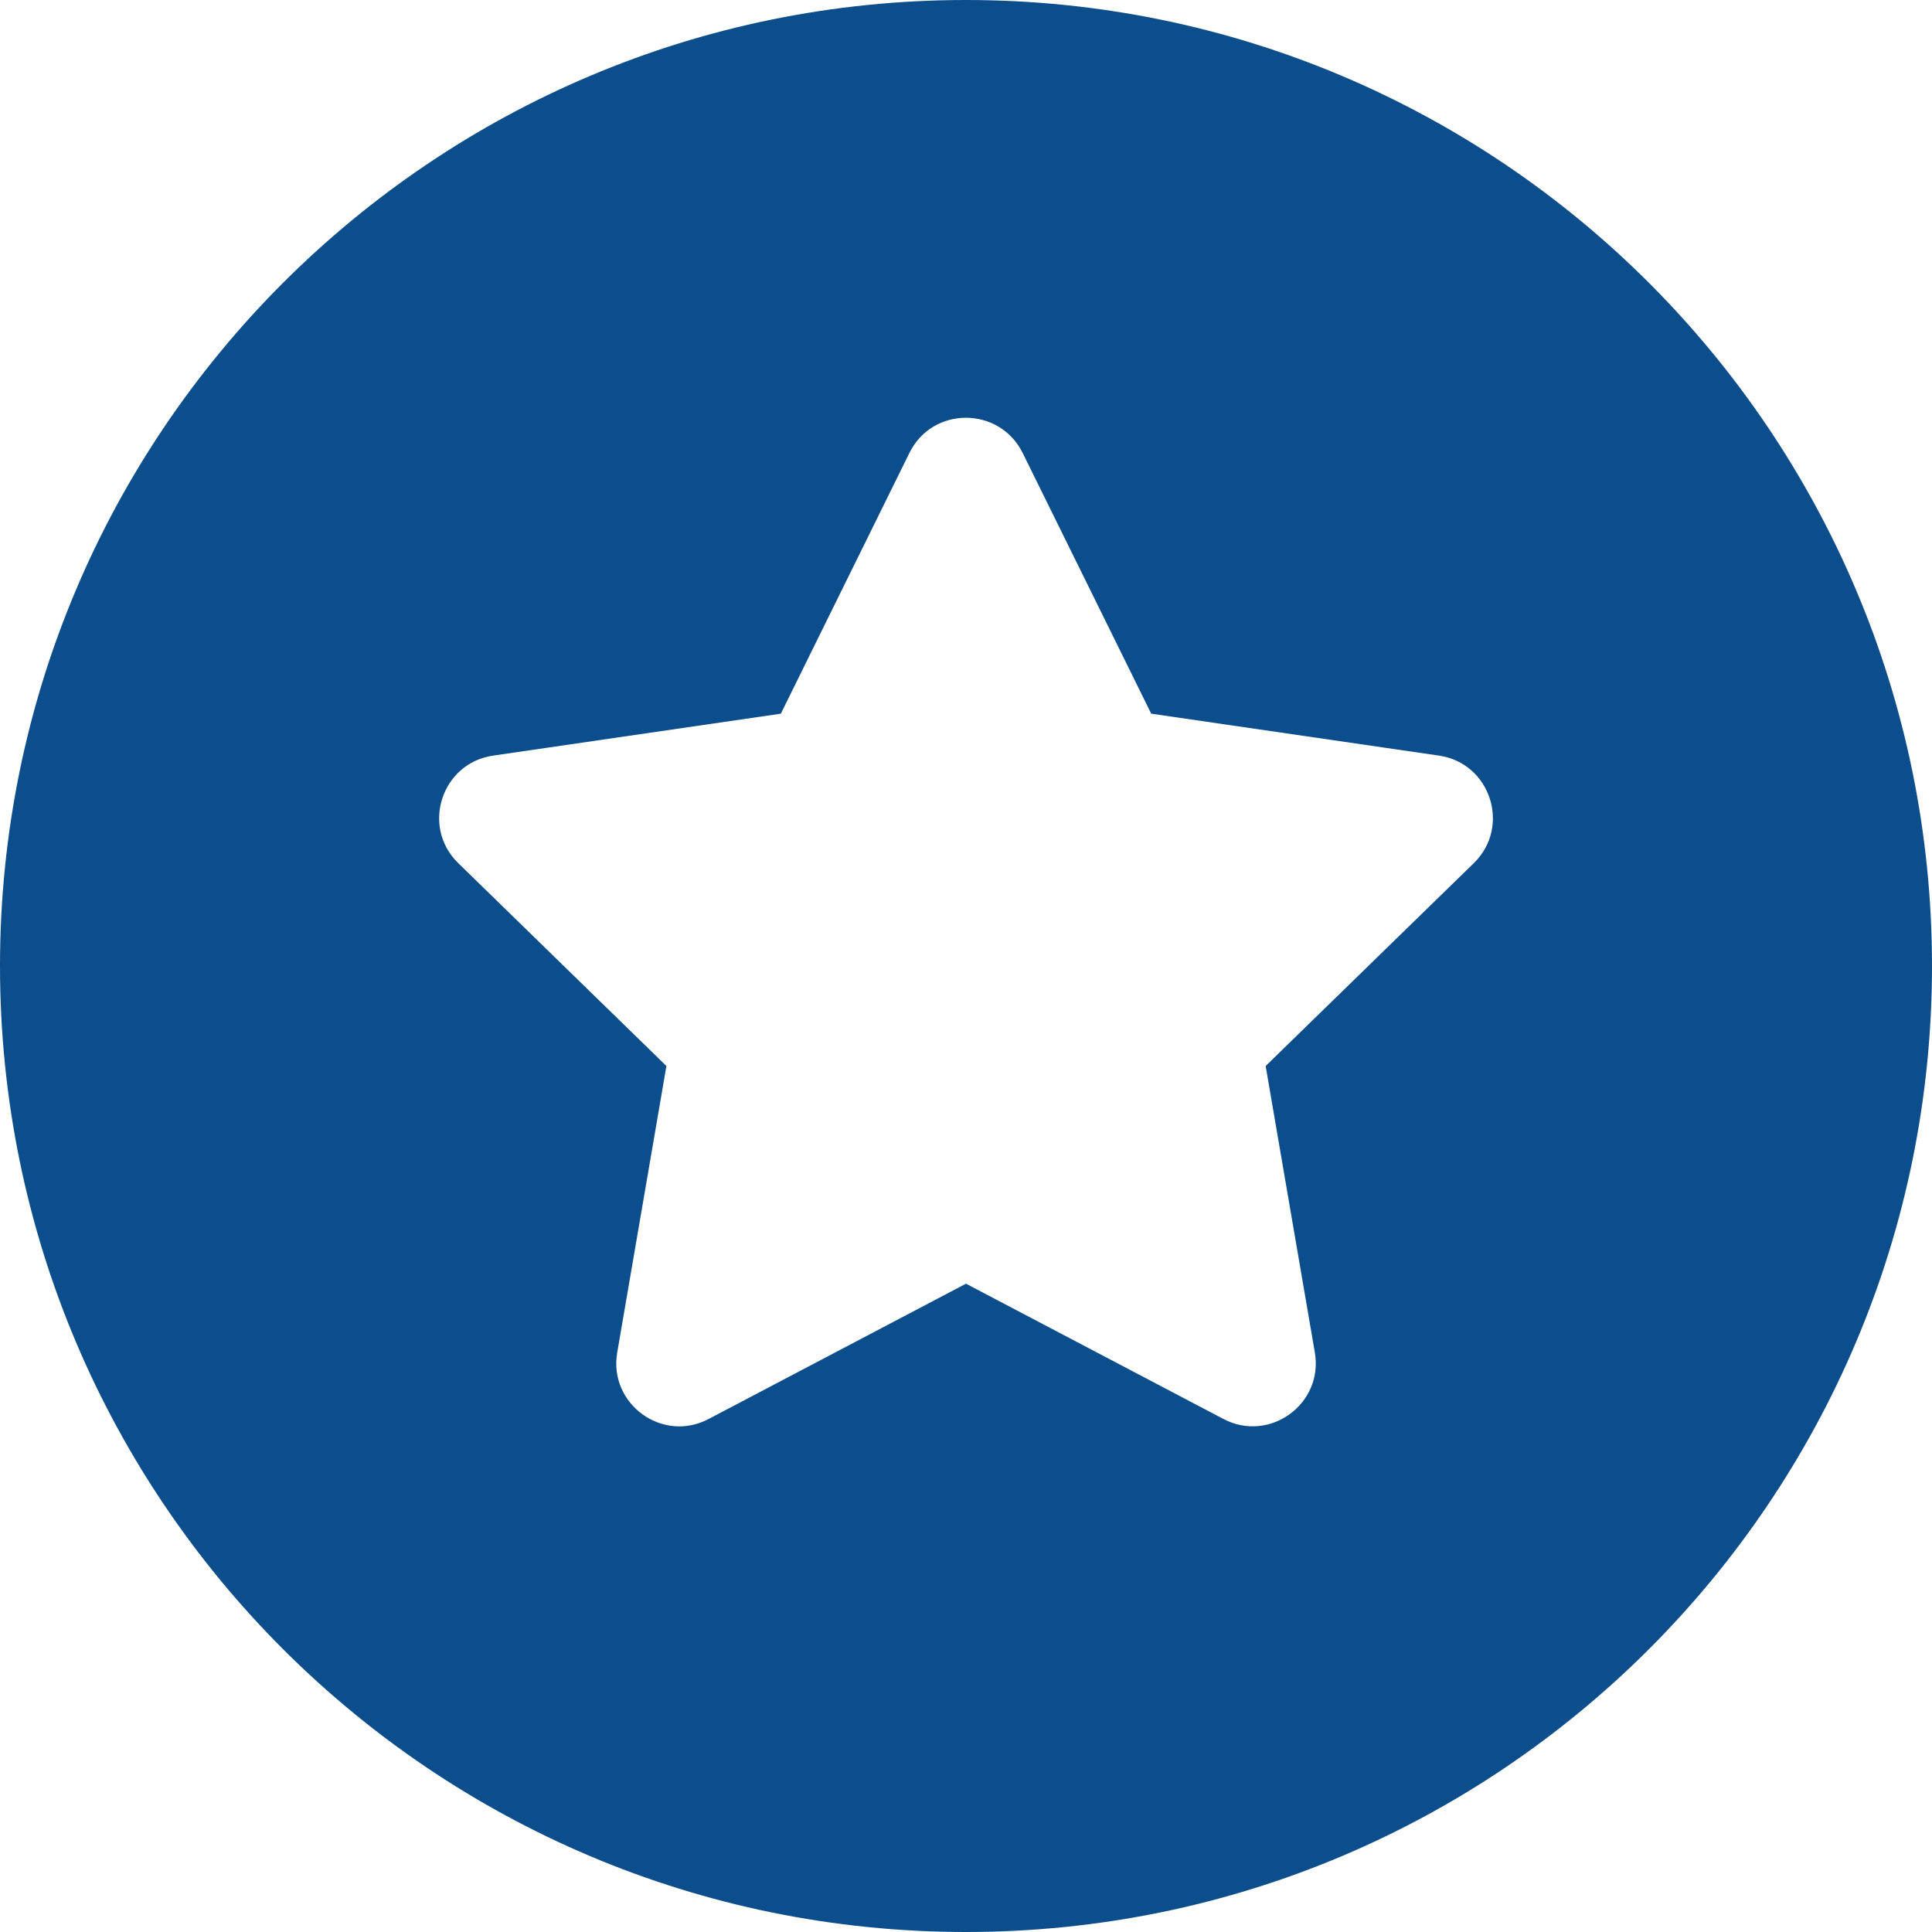
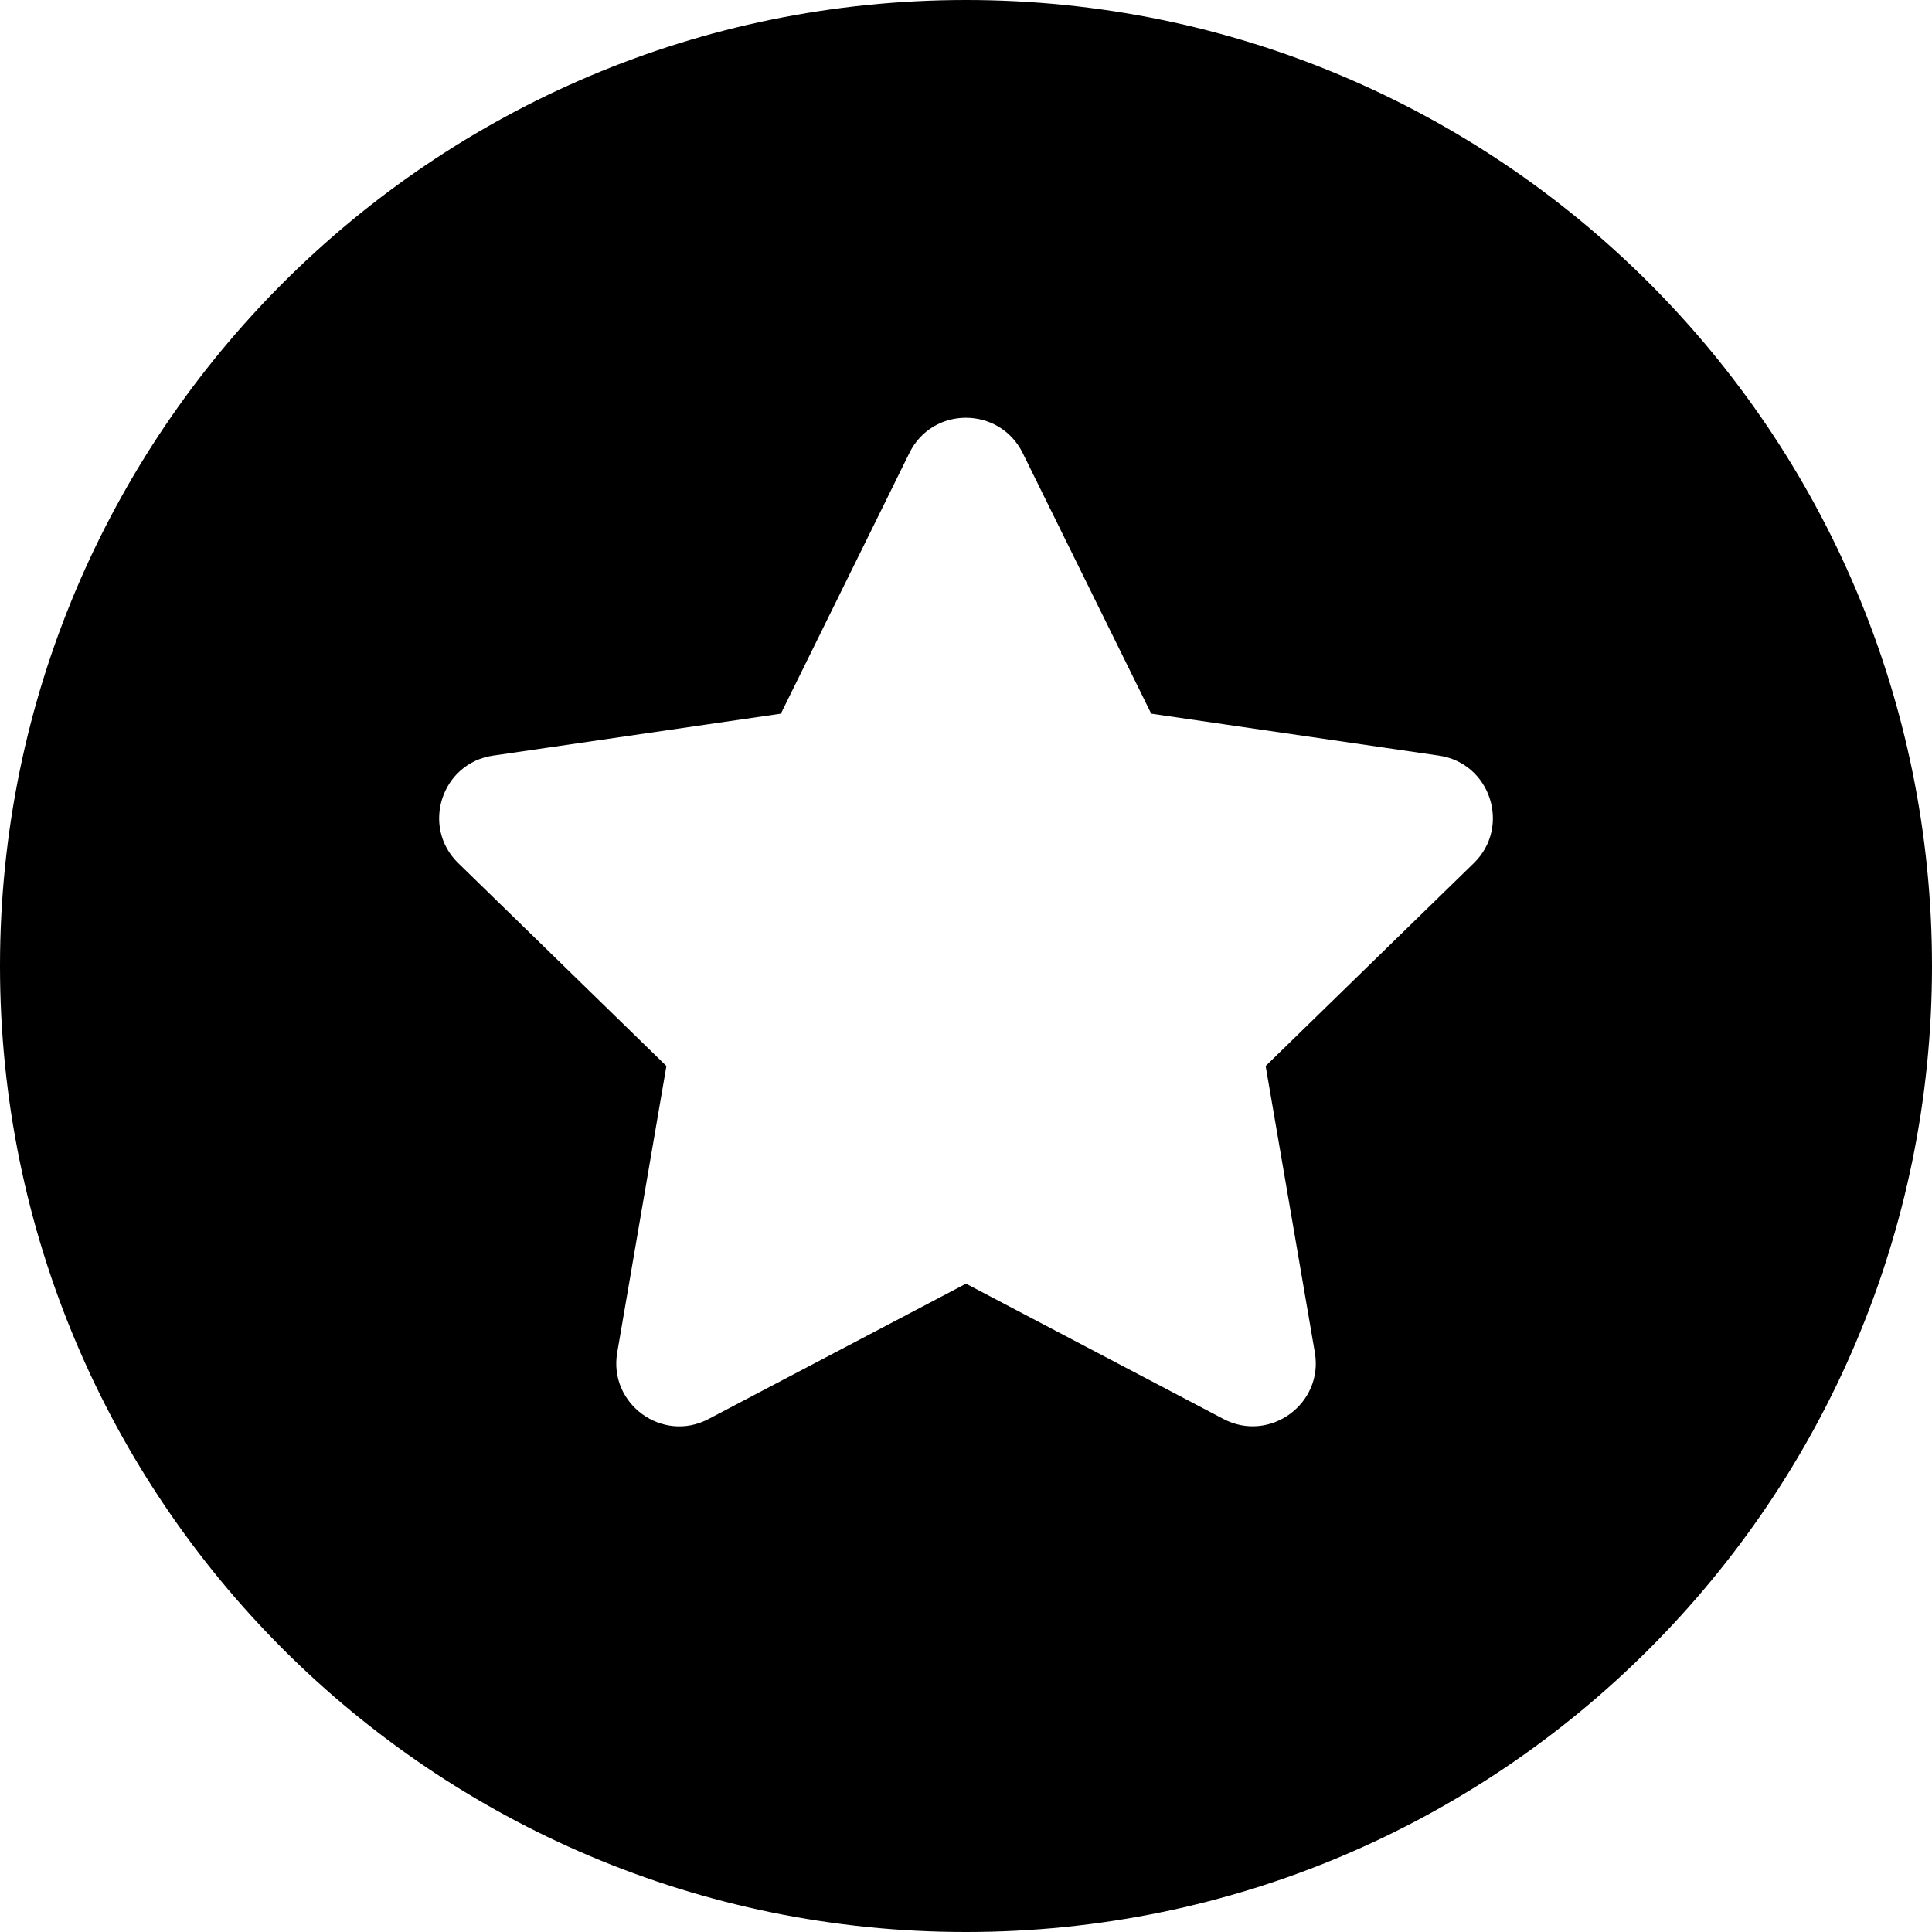
<svg xmlns="http://www.w3.org/2000/svg" width="30" height="30" viewBox="0 0 30 30" fill="none">
-   <path d="M15 0C6.716 0 0 6.716 0 15C0 23.284 6.716 30 15 30C23.284 30 30 23.284 30 15C30 6.716 23.284 0 15 0ZM22.885 13.403L19.653 16.553L20.417 21.003C20.553 21.801 19.713 22.41 18.998 22.034L15 19.933L11.003 22.034C10.287 22.413 9.447 21.8 9.584 21.003L10.348 16.553L7.116 13.403C6.534 12.837 6.856 11.849 7.657 11.733L12.125 11.082L14.122 7.032C14.302 6.667 14.65 6.487 14.998 6.487C15.349 6.487 15.699 6.67 15.879 7.032L17.876 11.082L22.344 11.733C23.145 11.849 23.466 12.837 22.885 13.403Z" fill="#0C4E8C" />
+   <path fill="#000" d="M15 0C6.716 0 0 6.716 0 15C0 23.284 6.716 30 15 30C23.284 30 30 23.284 30 15C30 6.716 23.284 0 15 0ZM22.885 13.403L19.653 16.553L20.417 21.003C20.553 21.801 19.713 22.41 18.998 22.034L15 19.933L11.003 22.034C10.287 22.413 9.447 21.8 9.584 21.003L10.348 16.553L7.116 13.403C6.534 12.837 6.856 11.849 7.657 11.733L12.125 11.082L14.122 7.032C14.302 6.667 14.65 6.487 14.998 6.487C15.349 6.487 15.699 6.67 15.879 7.032L17.876 11.082L22.344 11.733C23.145 11.849 23.466 12.837 22.885 13.403Z" />
</svg>
